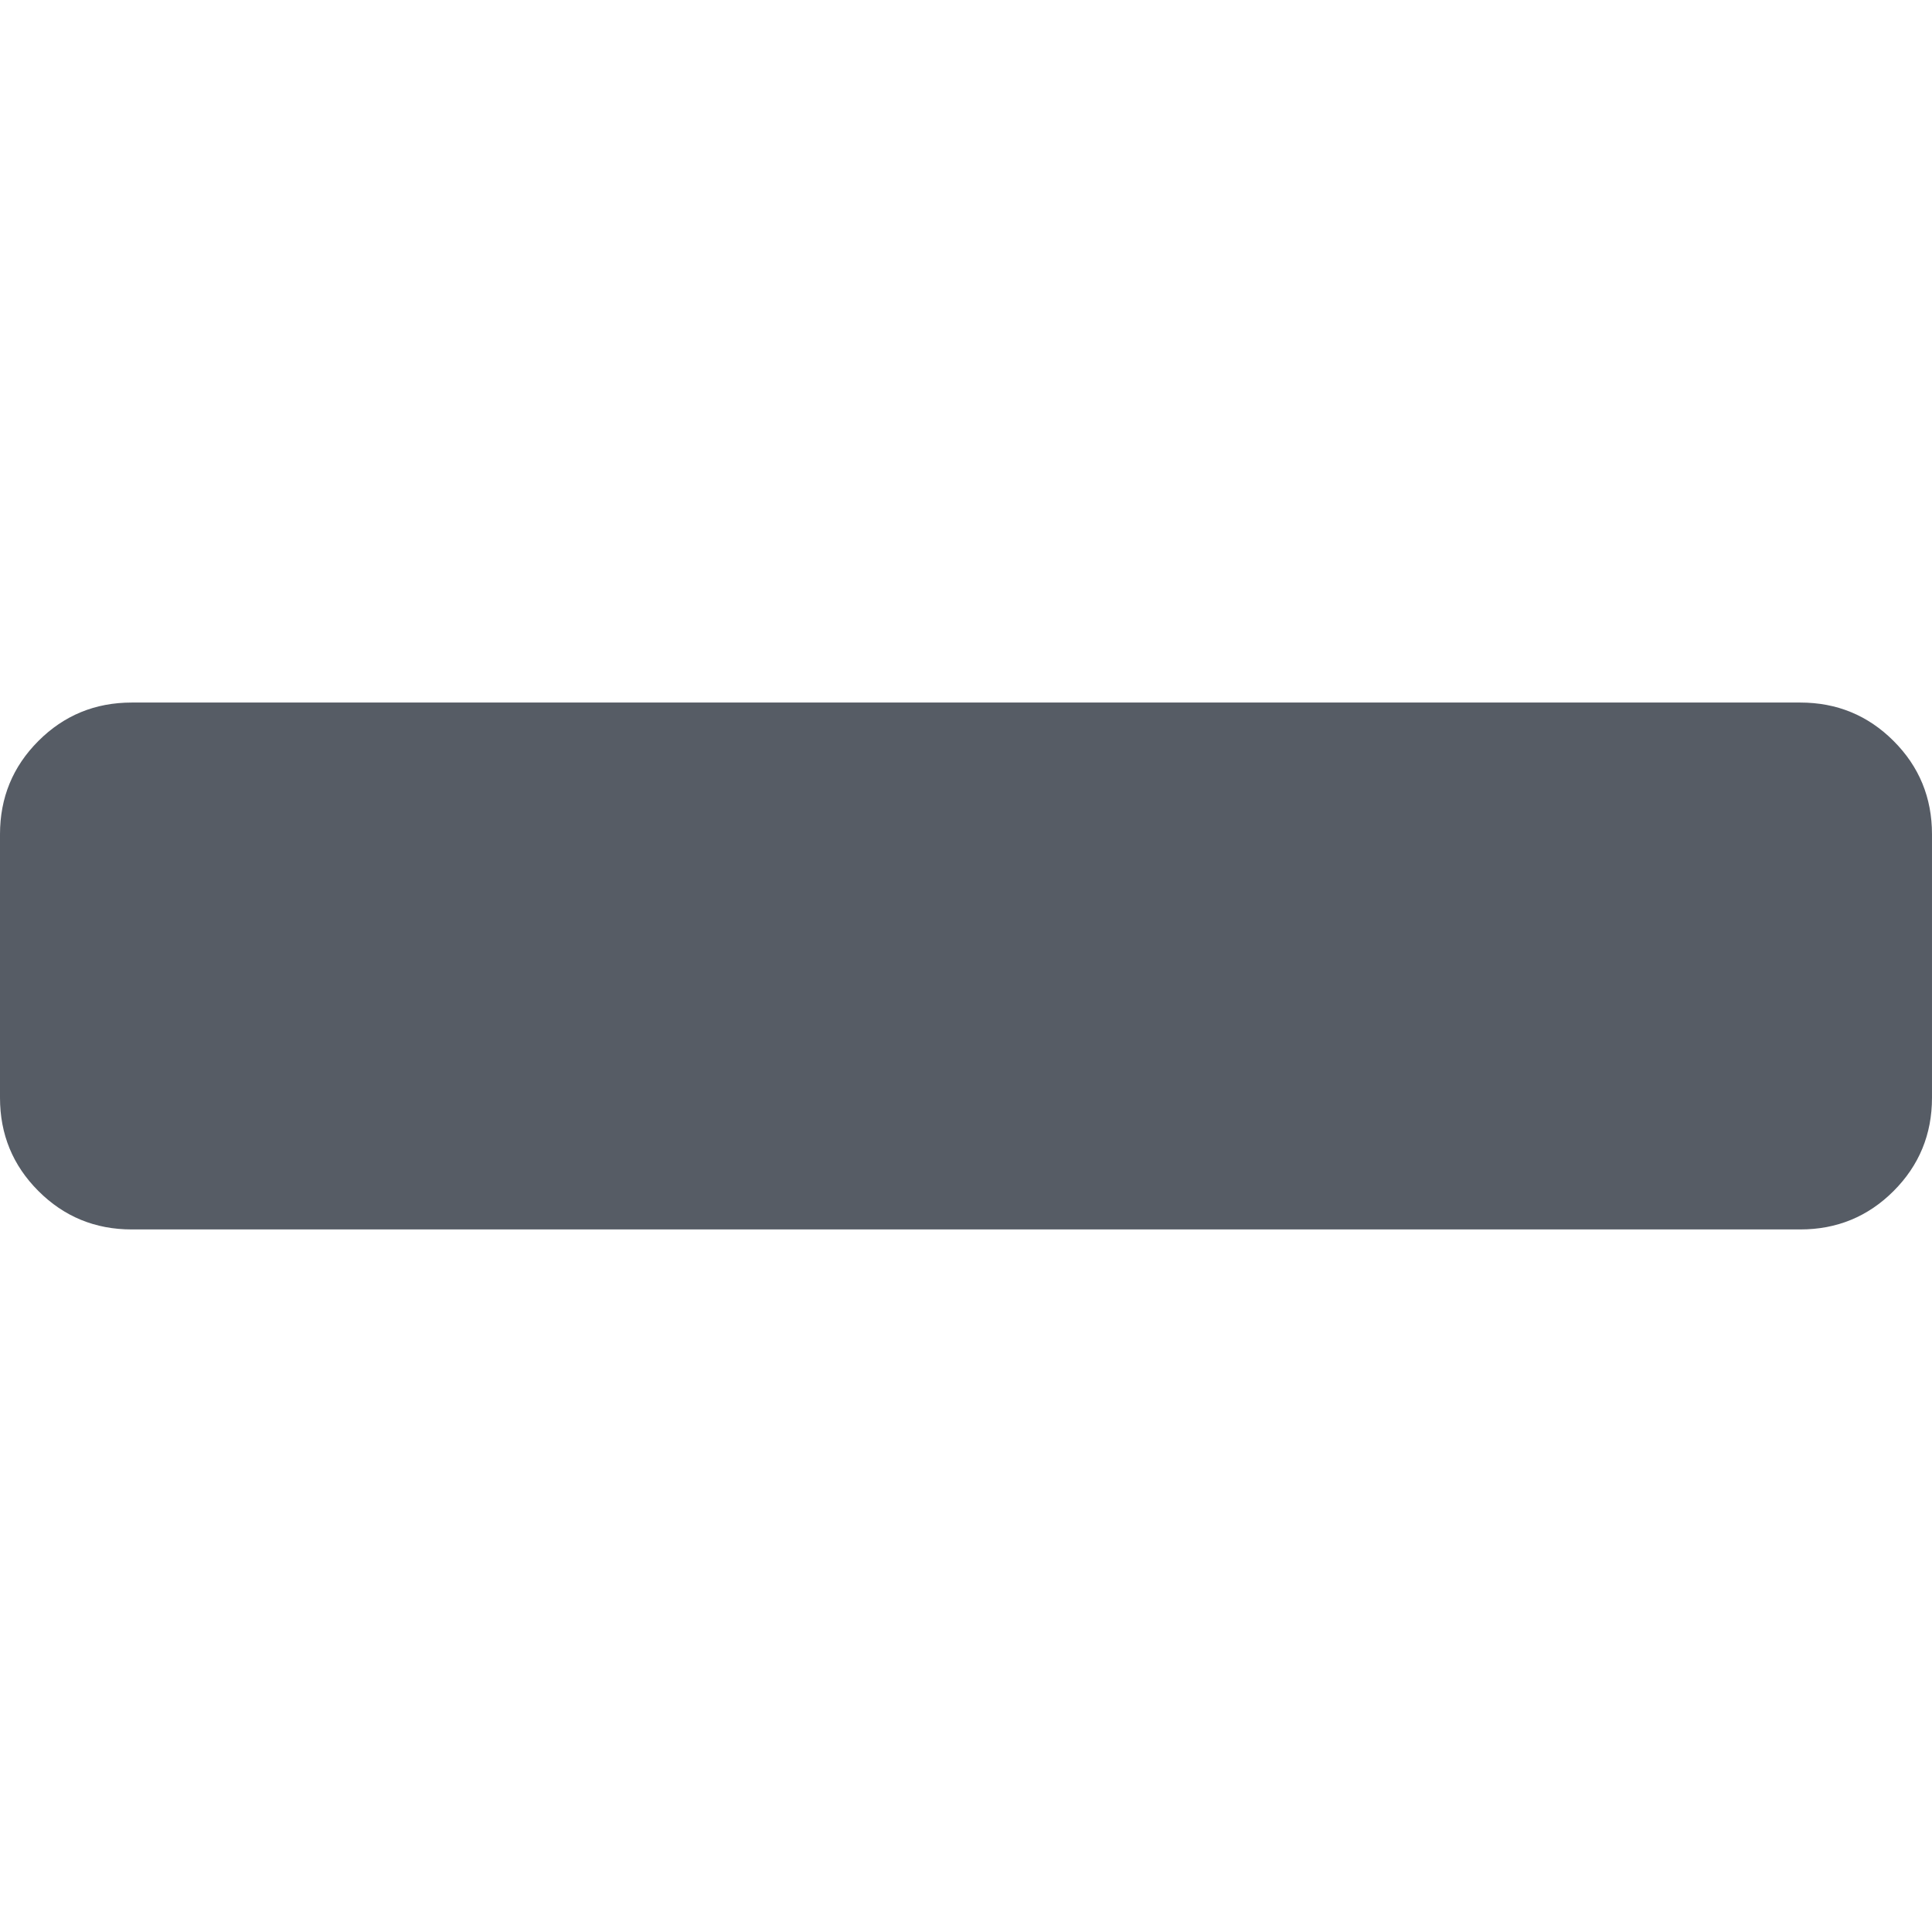
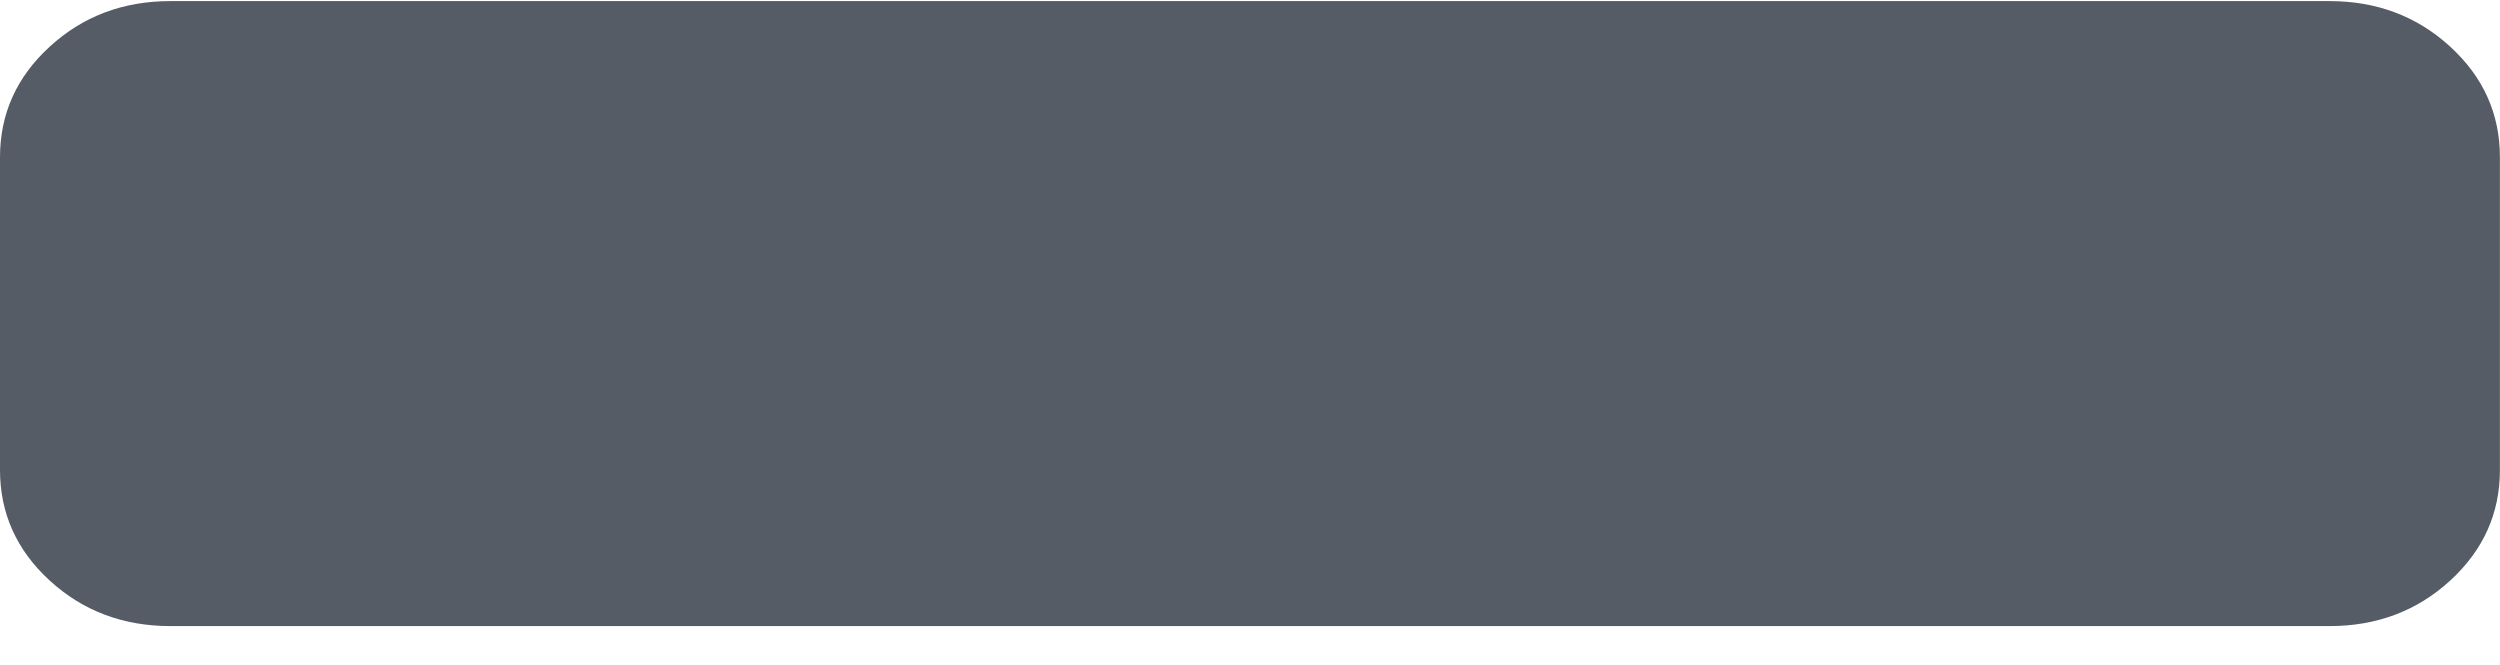
- <svg xmlns="http://www.w3.org/2000/svg" width="401.991" height="401.991" viewBox="0 0 401.991 401.991">
-   <path fill="#565c65" d="M394 154.174c-5.33-5.33-11.806-7.995-19.417-7.995H27.406c-7.61 0-14.084 2.66-19.414 7.99C2.662 159.5 0 165.97 0 173.586v54.82c0 7.617 2.662 14.086 7.992 19.41 5.33 5.332 11.803 7.994 19.414 7.994h347.176c7.61 0 14.086-2.66 19.417-7.993 5.32-5.324 7.99-11.793 7.99-19.41v-54.82c0-7.615-2.66-14.087-7.99-19.413z" />
+ <svg xmlns="http://www.w3.org/2000/svg" width="64" height="17" viewBox="0 0 64 17">
+   <path fill="#565C65" fill-rule="evenodd" d="M62.726 1.195c-.848-.778-1.88-1.167-3.09-1.167H4.362c-1.211 0-2.242.389-3.09 1.167C.422 1.973 0 2.917 0 4.028v8.001c0 1.112.424 2.056 1.272 2.833.849.778 1.88 1.166 3.091 1.166h55.272c1.211 0 2.242-.388 3.091-1.166.847-.777 1.272-1.721 1.272-2.833v-8c0-1.112-.423-2.056-1.272-2.834z" />
</svg>
